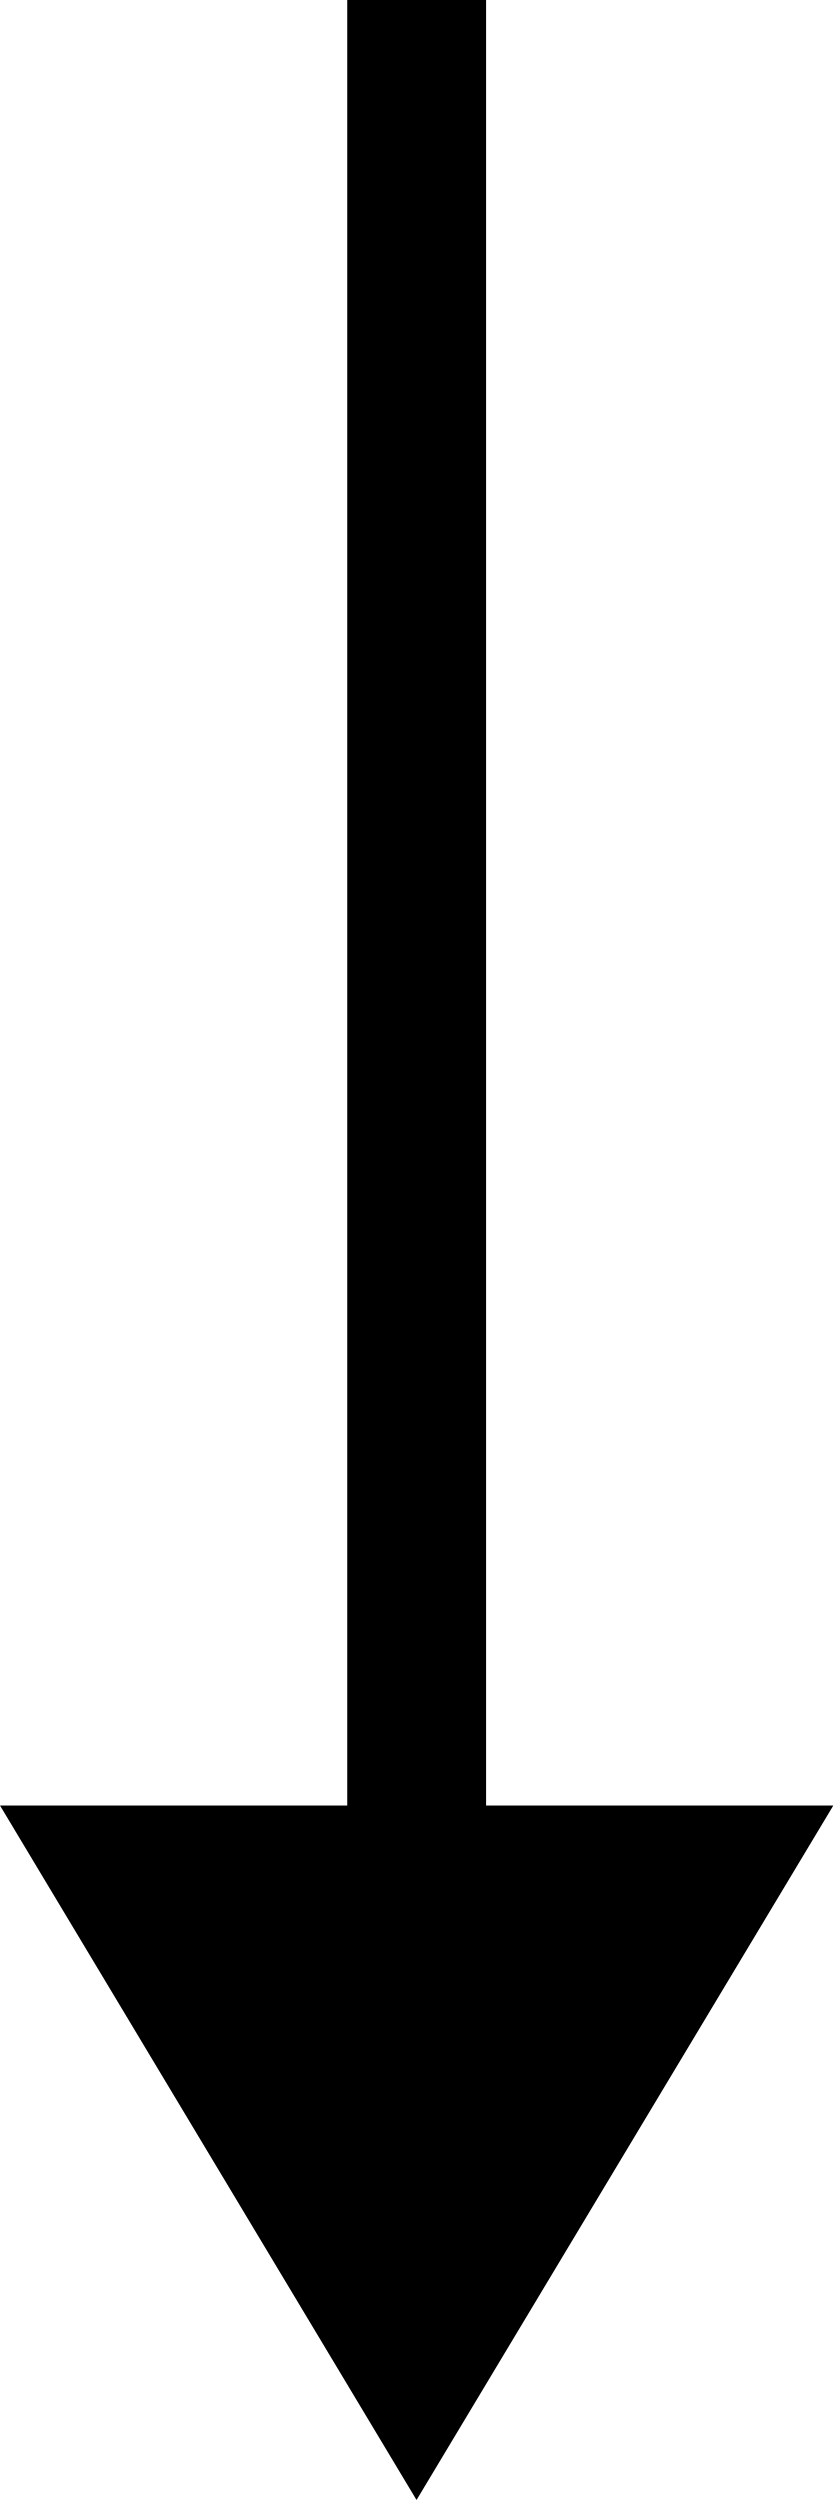
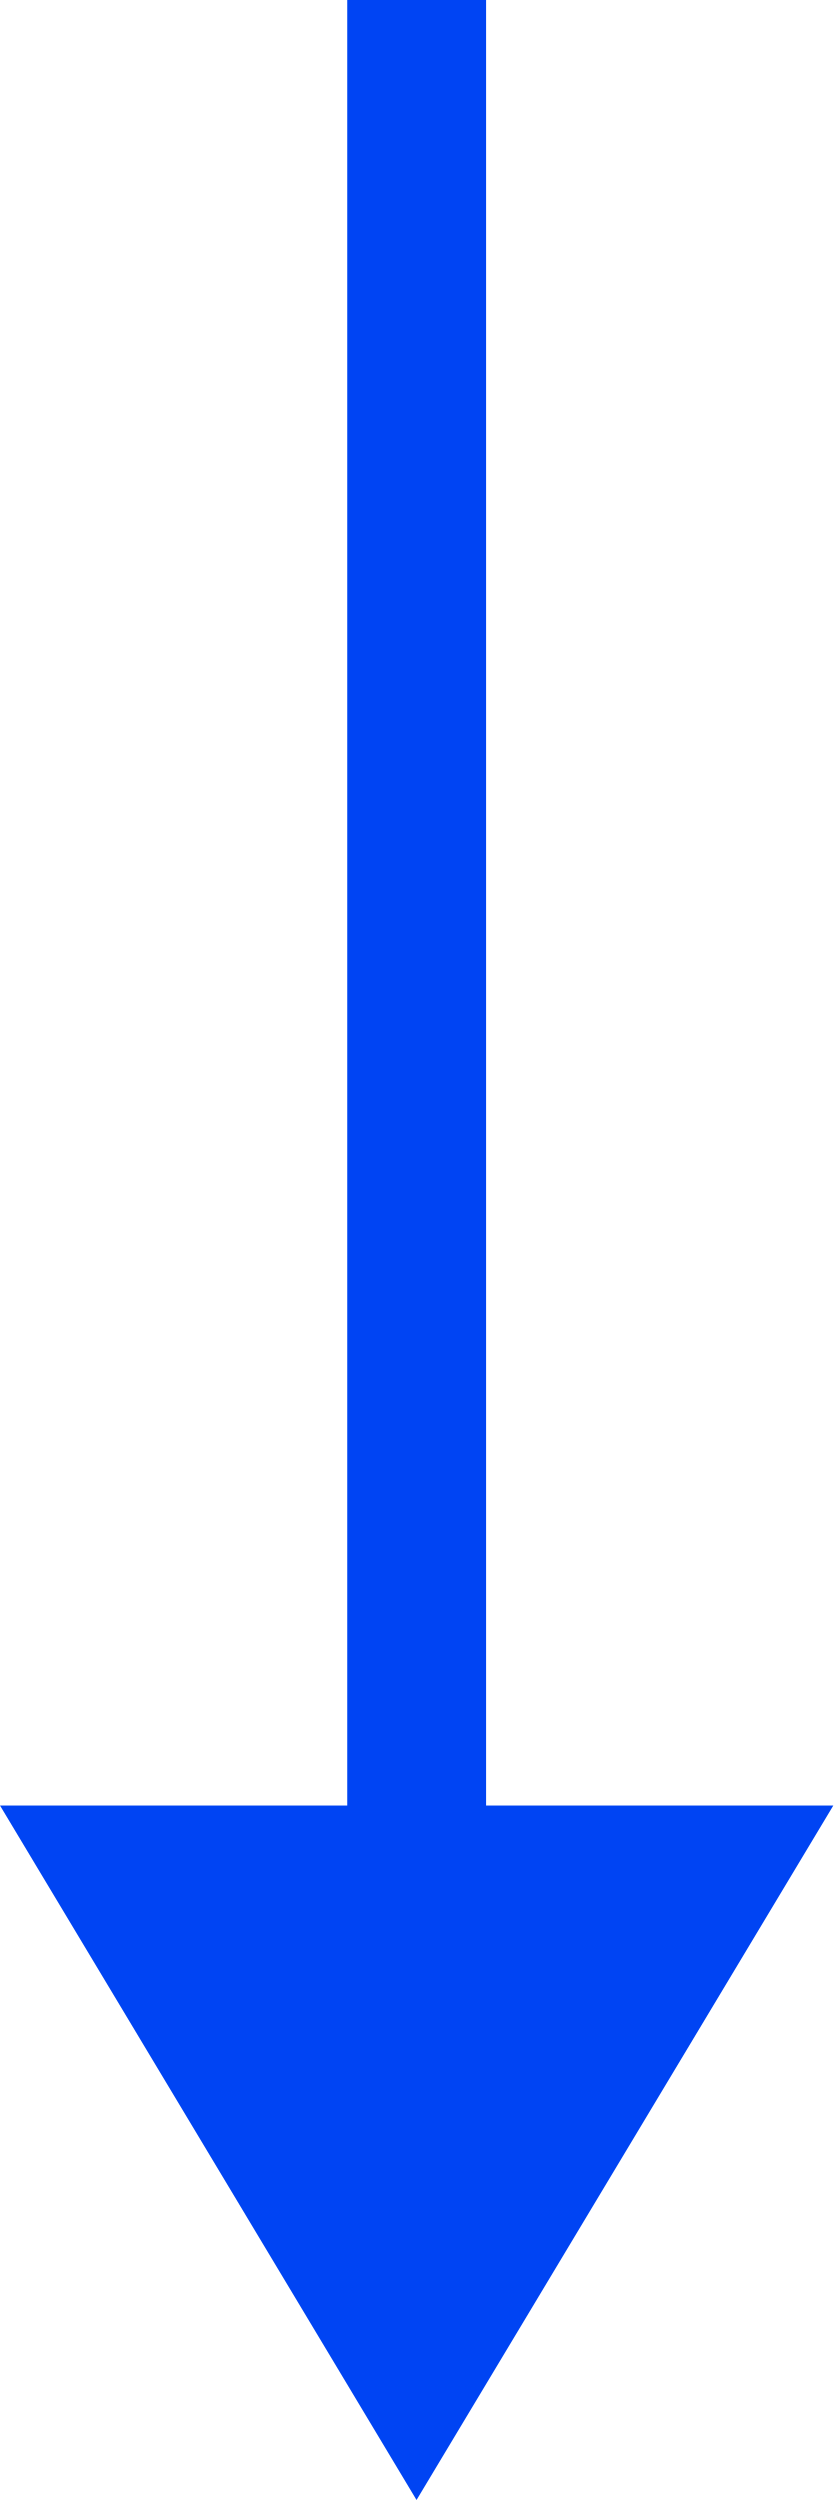
- <svg xmlns="http://www.w3.org/2000/svg" width="12" height="36" viewBox="0 0 3.175 9.525" version="1.1" id="svg1034">
-   <defs id="defs1031" />
-   <g id="layer1">
-     <path style="stroke-width:0.284" d="m 1.323,0 v 7.938 h 0.529 V 0 Z" id="path1131" />
-     <path style="stroke-width:0.27" d="M 1.587,9.525 3.175,6.879 H 0 Z" id="path1129" />
+ <svg xmlns="http://www.w3.org/2000/svg" width="12" height="36" version="1.1" viewBox="0 0 3.175 9.525">
+   <g fill="#0044f3">
+     <path d="m1.323 0v7.938h0.529v-7.938z" stroke-width=".284" />
+     <path d="M 1.587,9.525 3.175,6.879 H 0 Z" stroke-width=".27" />
  </g>
</svg>
